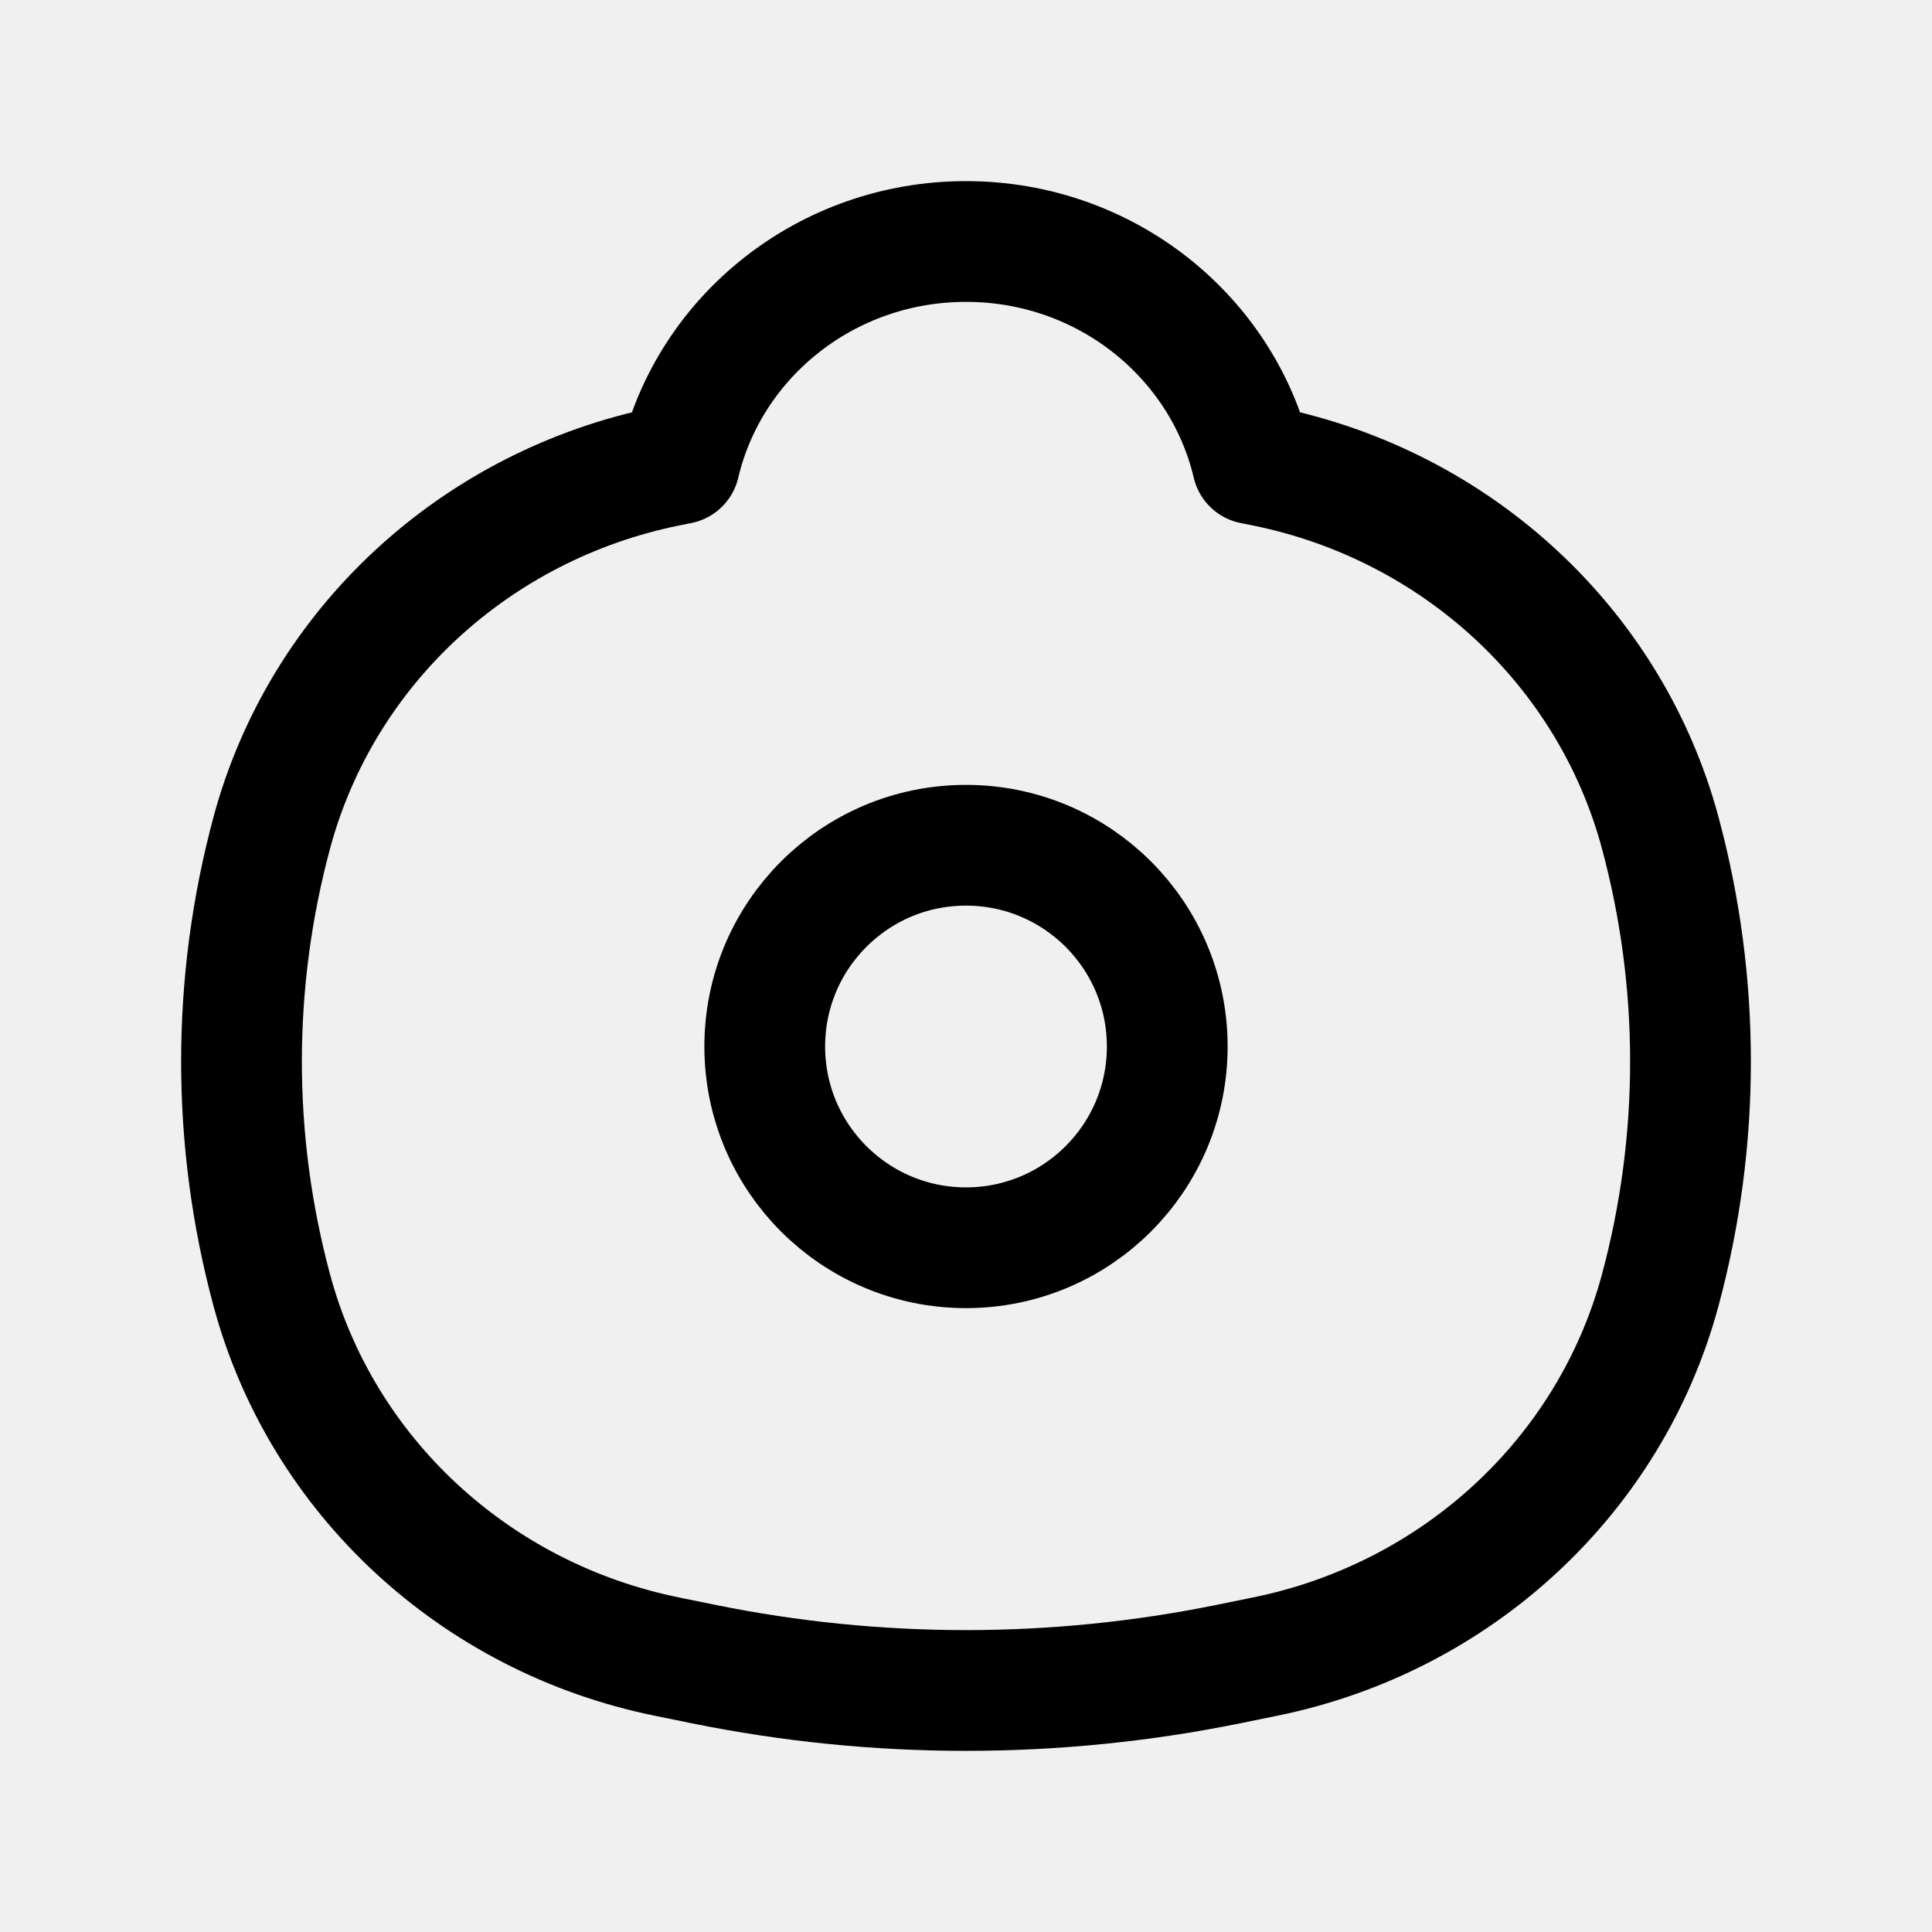
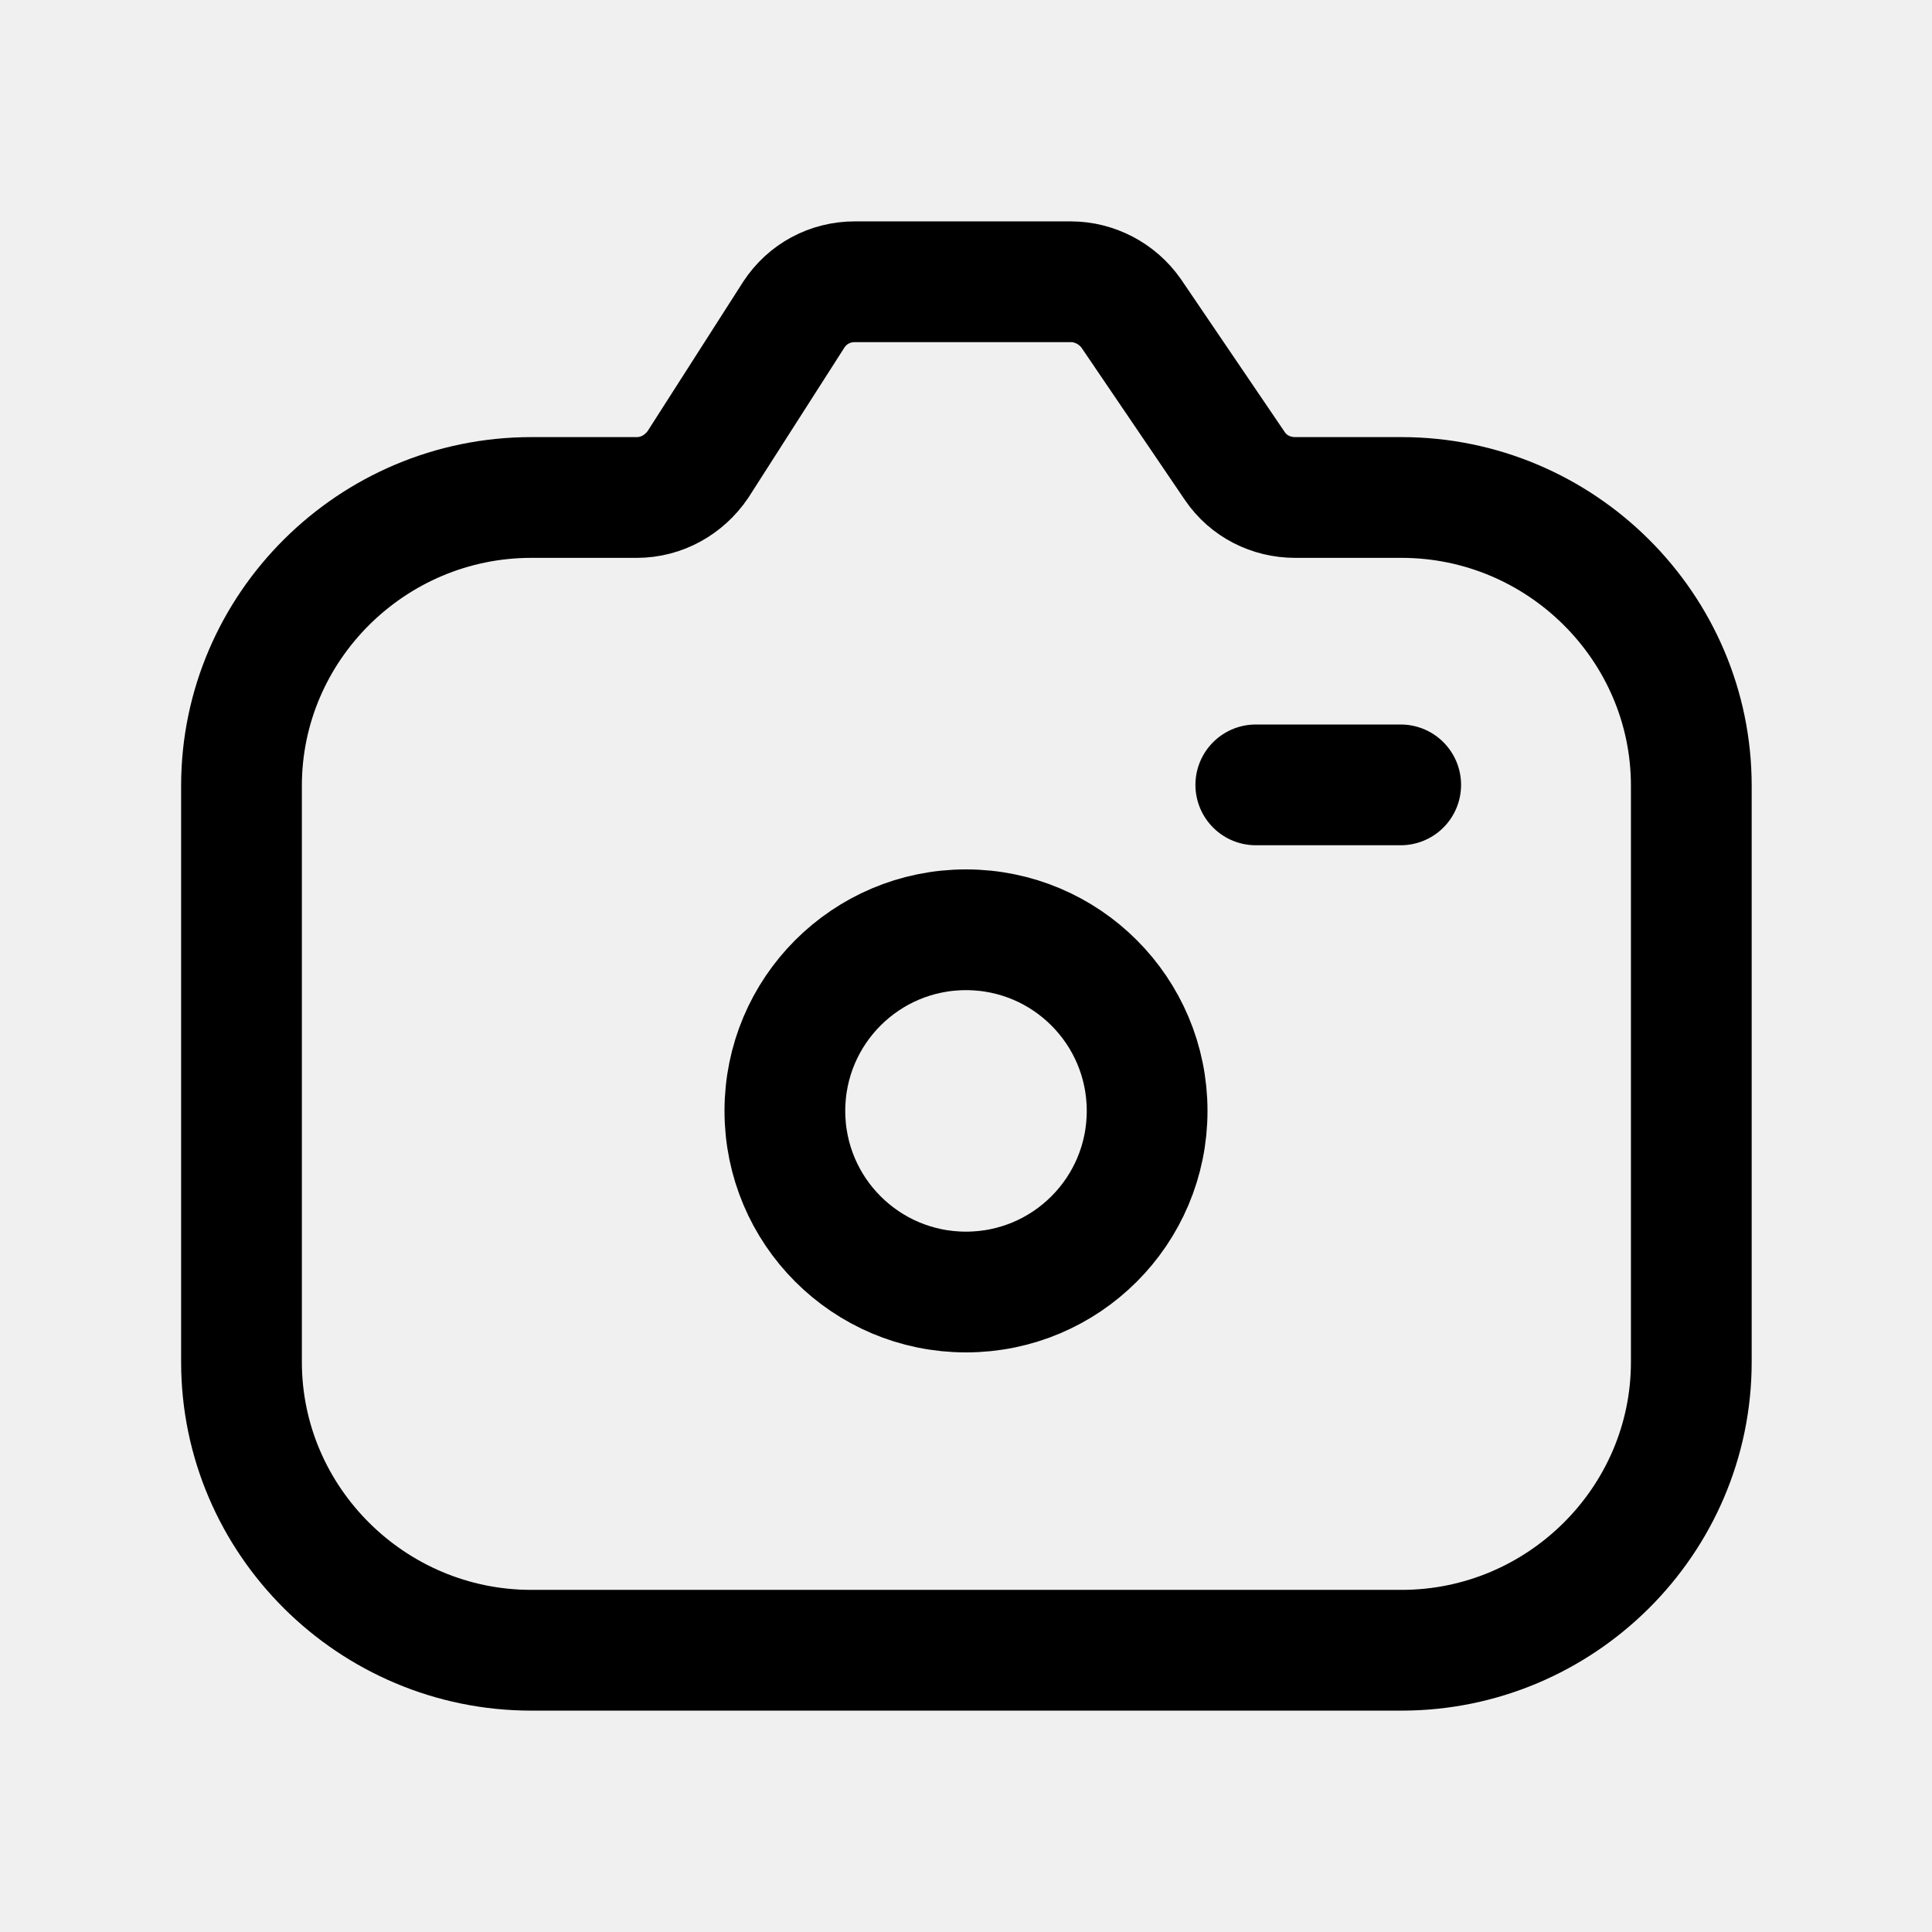
<svg xmlns="http://www.w3.org/2000/svg" width="24" height="24" viewBox="0 0 24 24" fill="none">
-   <path d="M8.441 5.762C8.814 4.18 10.266 3 12 3C13.734 3 15.186 4.18 15.559 5.762L15.715 5.793C18.1 6.279 20 8.038 20.622 10.338C21.126 12.205 21.126 14.168 20.622 16.034C20 18.334 18.1 20.094 15.715 20.579L15.259 20.672C13.11 21.109 10.89 21.109 8.741 20.672L8.285 20.579C5.9 20.094 4 18.334 3.378 16.034C2.874 14.168 2.874 12.205 3.378 10.338C4 8.038 5.9 6.279 8.285 5.793L8.441 5.762Z" stroke="currentColor" stroke-width="1.5" stroke-linejoin="round" />
-   <path d="M9.5 13C9.5 11.619 10.619 10.5 12 10.5C13.381 10.5 14.5 11.619 14.5 13C14.5 14.381 13.381 15.5 12 15.5C10.619 15.5 9.5 14.381 9.5 13Z" stroke="currentColor" stroke-width="1.5" />
+   <g clip-path="url(#clip0_7_6725)">
+     <path d="M17.4 20.5H6.6C4.62 20.5 3 18.89 3 16.92V9.76C3 7.79 4.62 6.18 6.6 6.18H7.91C8.22 6.18 8.5 6.02 8.67 5.77L9.86 3.91C10.03 3.65 10.31 3.5 10.62 3.5H13.3C13.6 3.5 13.88 3.65 14.05 3.89L15.34 5.79C15.51 6.04 15.79 6.18 16.09 6.18H17.41C19.39 6.18 21.01 7.79 21.01 9.76V16.92C21.01 18.89 19.39 20.5 17.41 20.5H17.4Z" stroke="black" stroke-width="1.5" stroke-linecap="round" stroke-linejoin="round" />
+     <path d="M12 16.05C13.243 16.05 14.25 15.043 14.25 13.8C14.25 12.557 13.243 11.55 12 11.55C10.757 11.55 9.75 12.557 9.75 13.8C9.75 15.043 10.757 16.05 12 16.05Z" stroke="black" stroke-width="1.5" stroke-linecap="round" stroke-linejoin="round" />
+     <path d="M17.4 9.75H15.6" stroke="black" stroke-width="1.5" stroke-linecap="round" stroke-linejoin="round" />
+   </g>
+   <defs>
+     <clipPath id="clip0_7_6725">
+       <rect width="24" height="24" fill="white" />
+     </clipPath>
+   </defs>
</svg>
